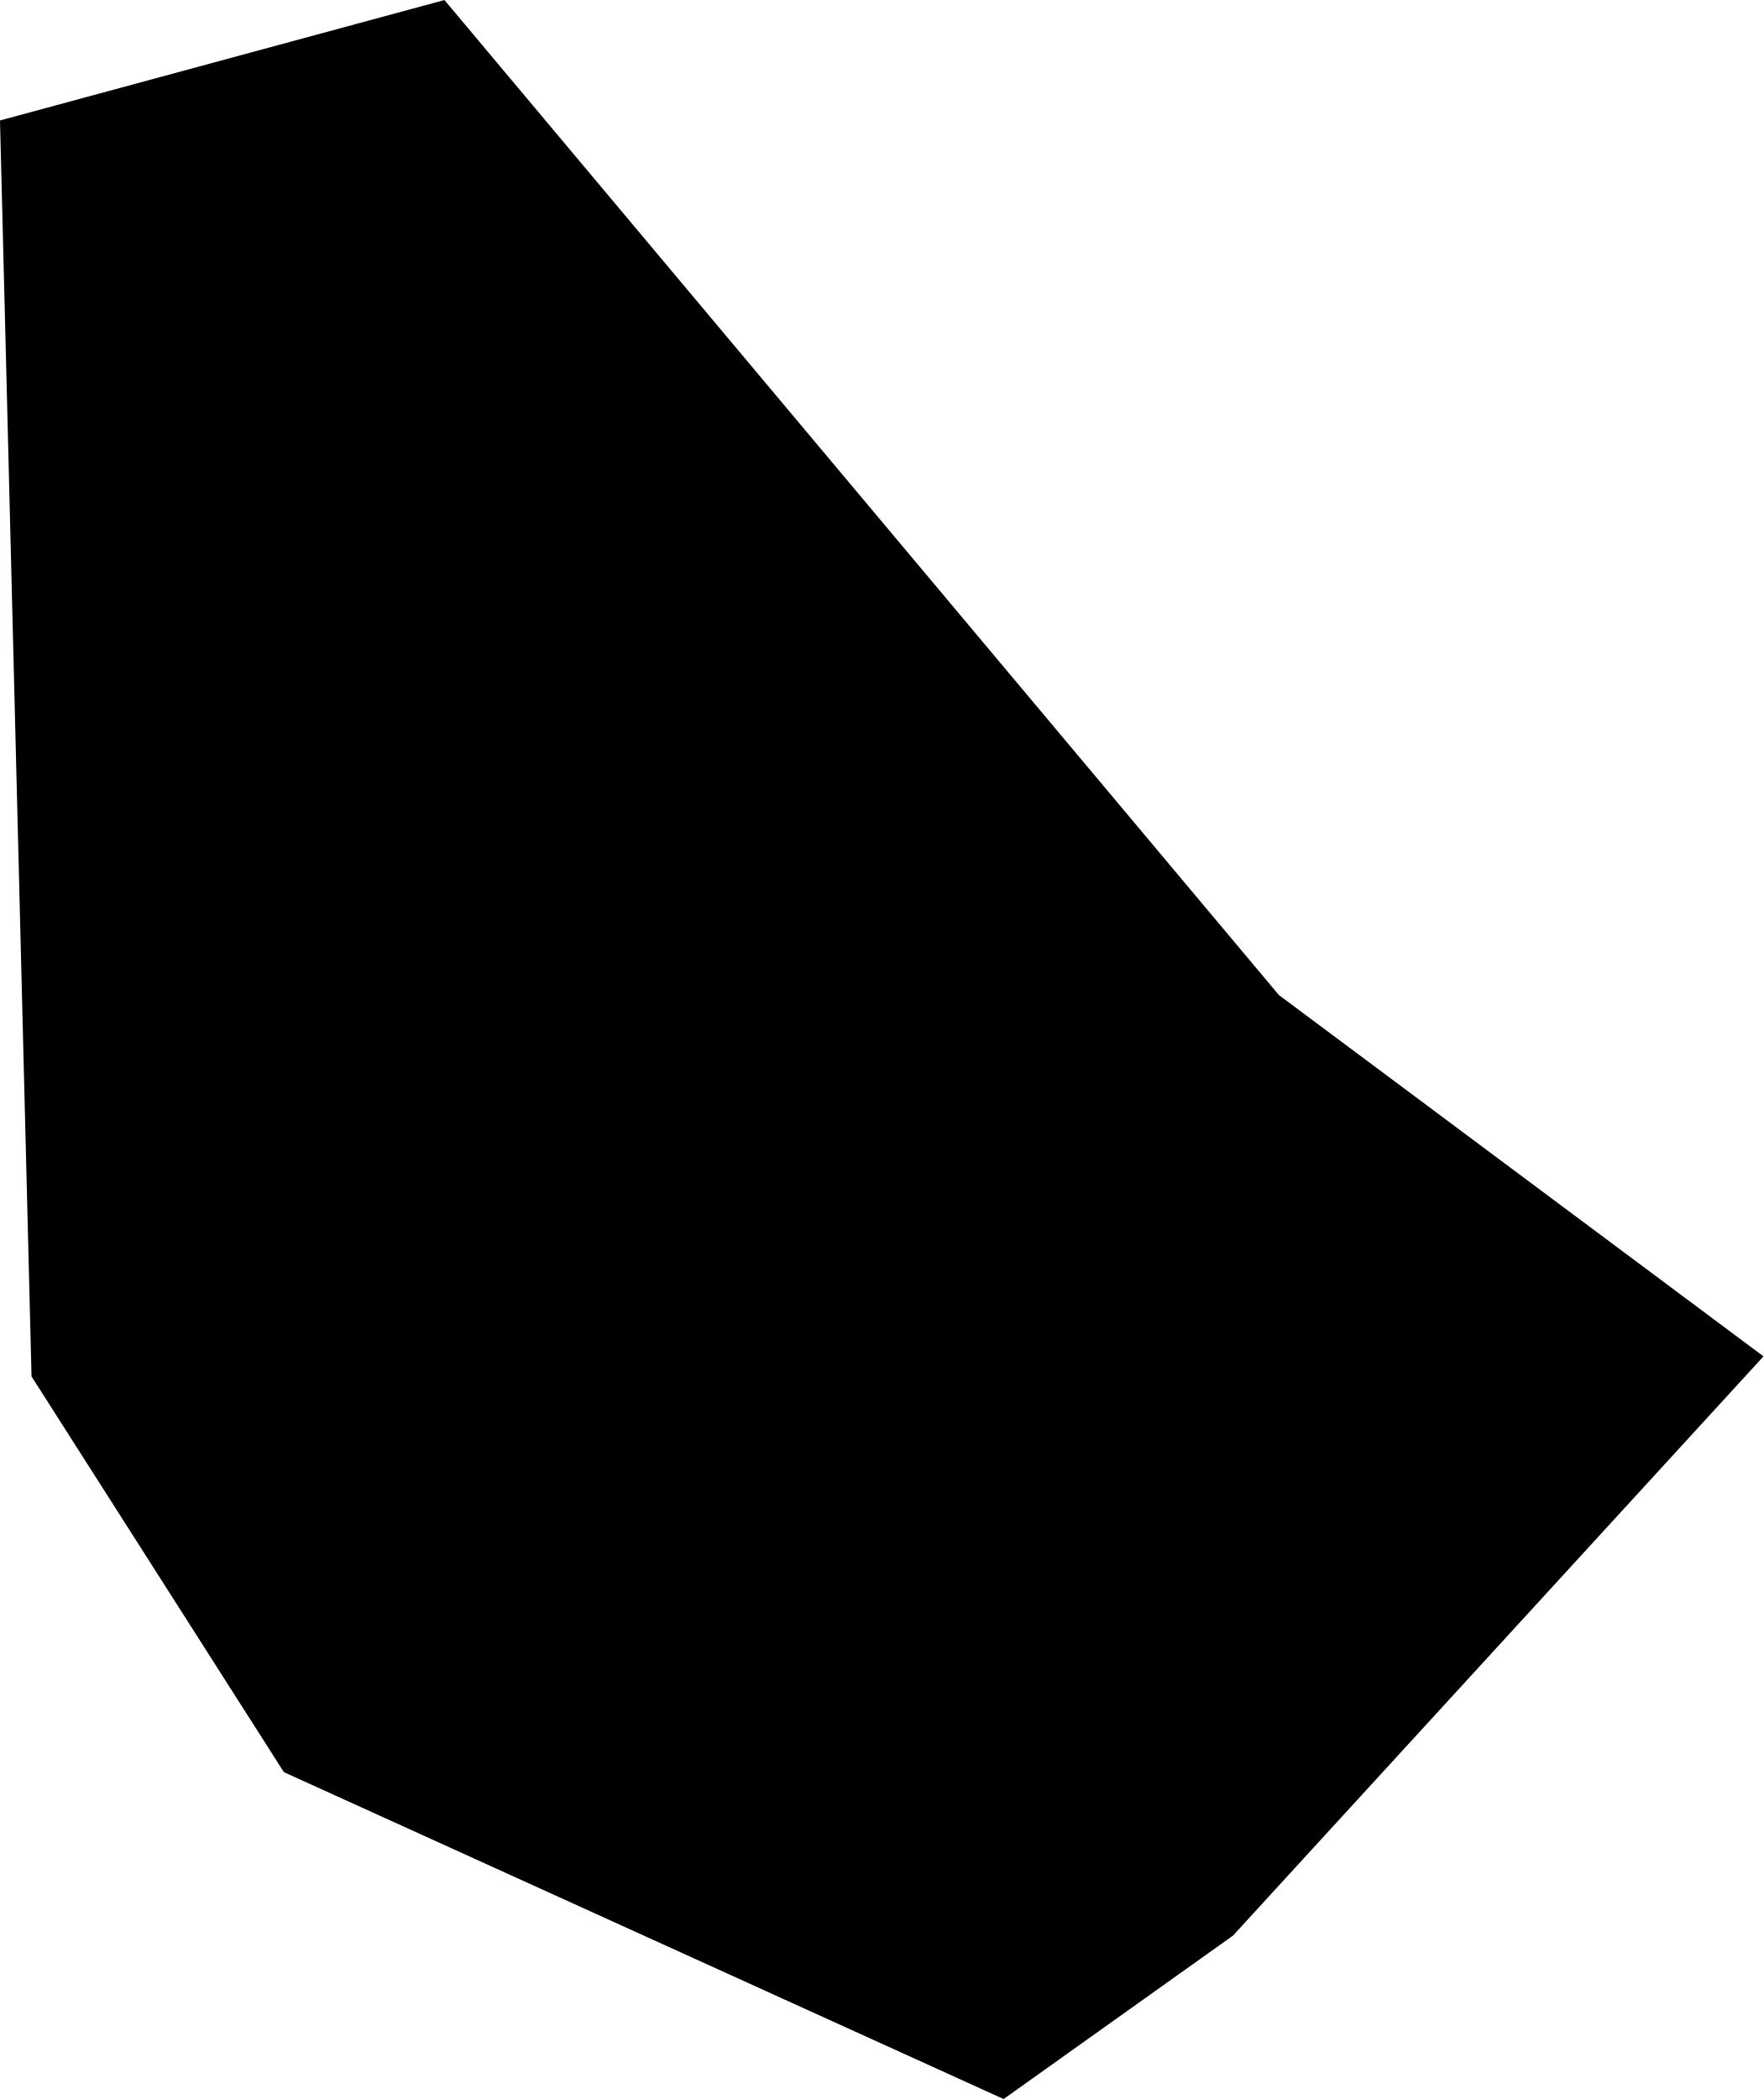
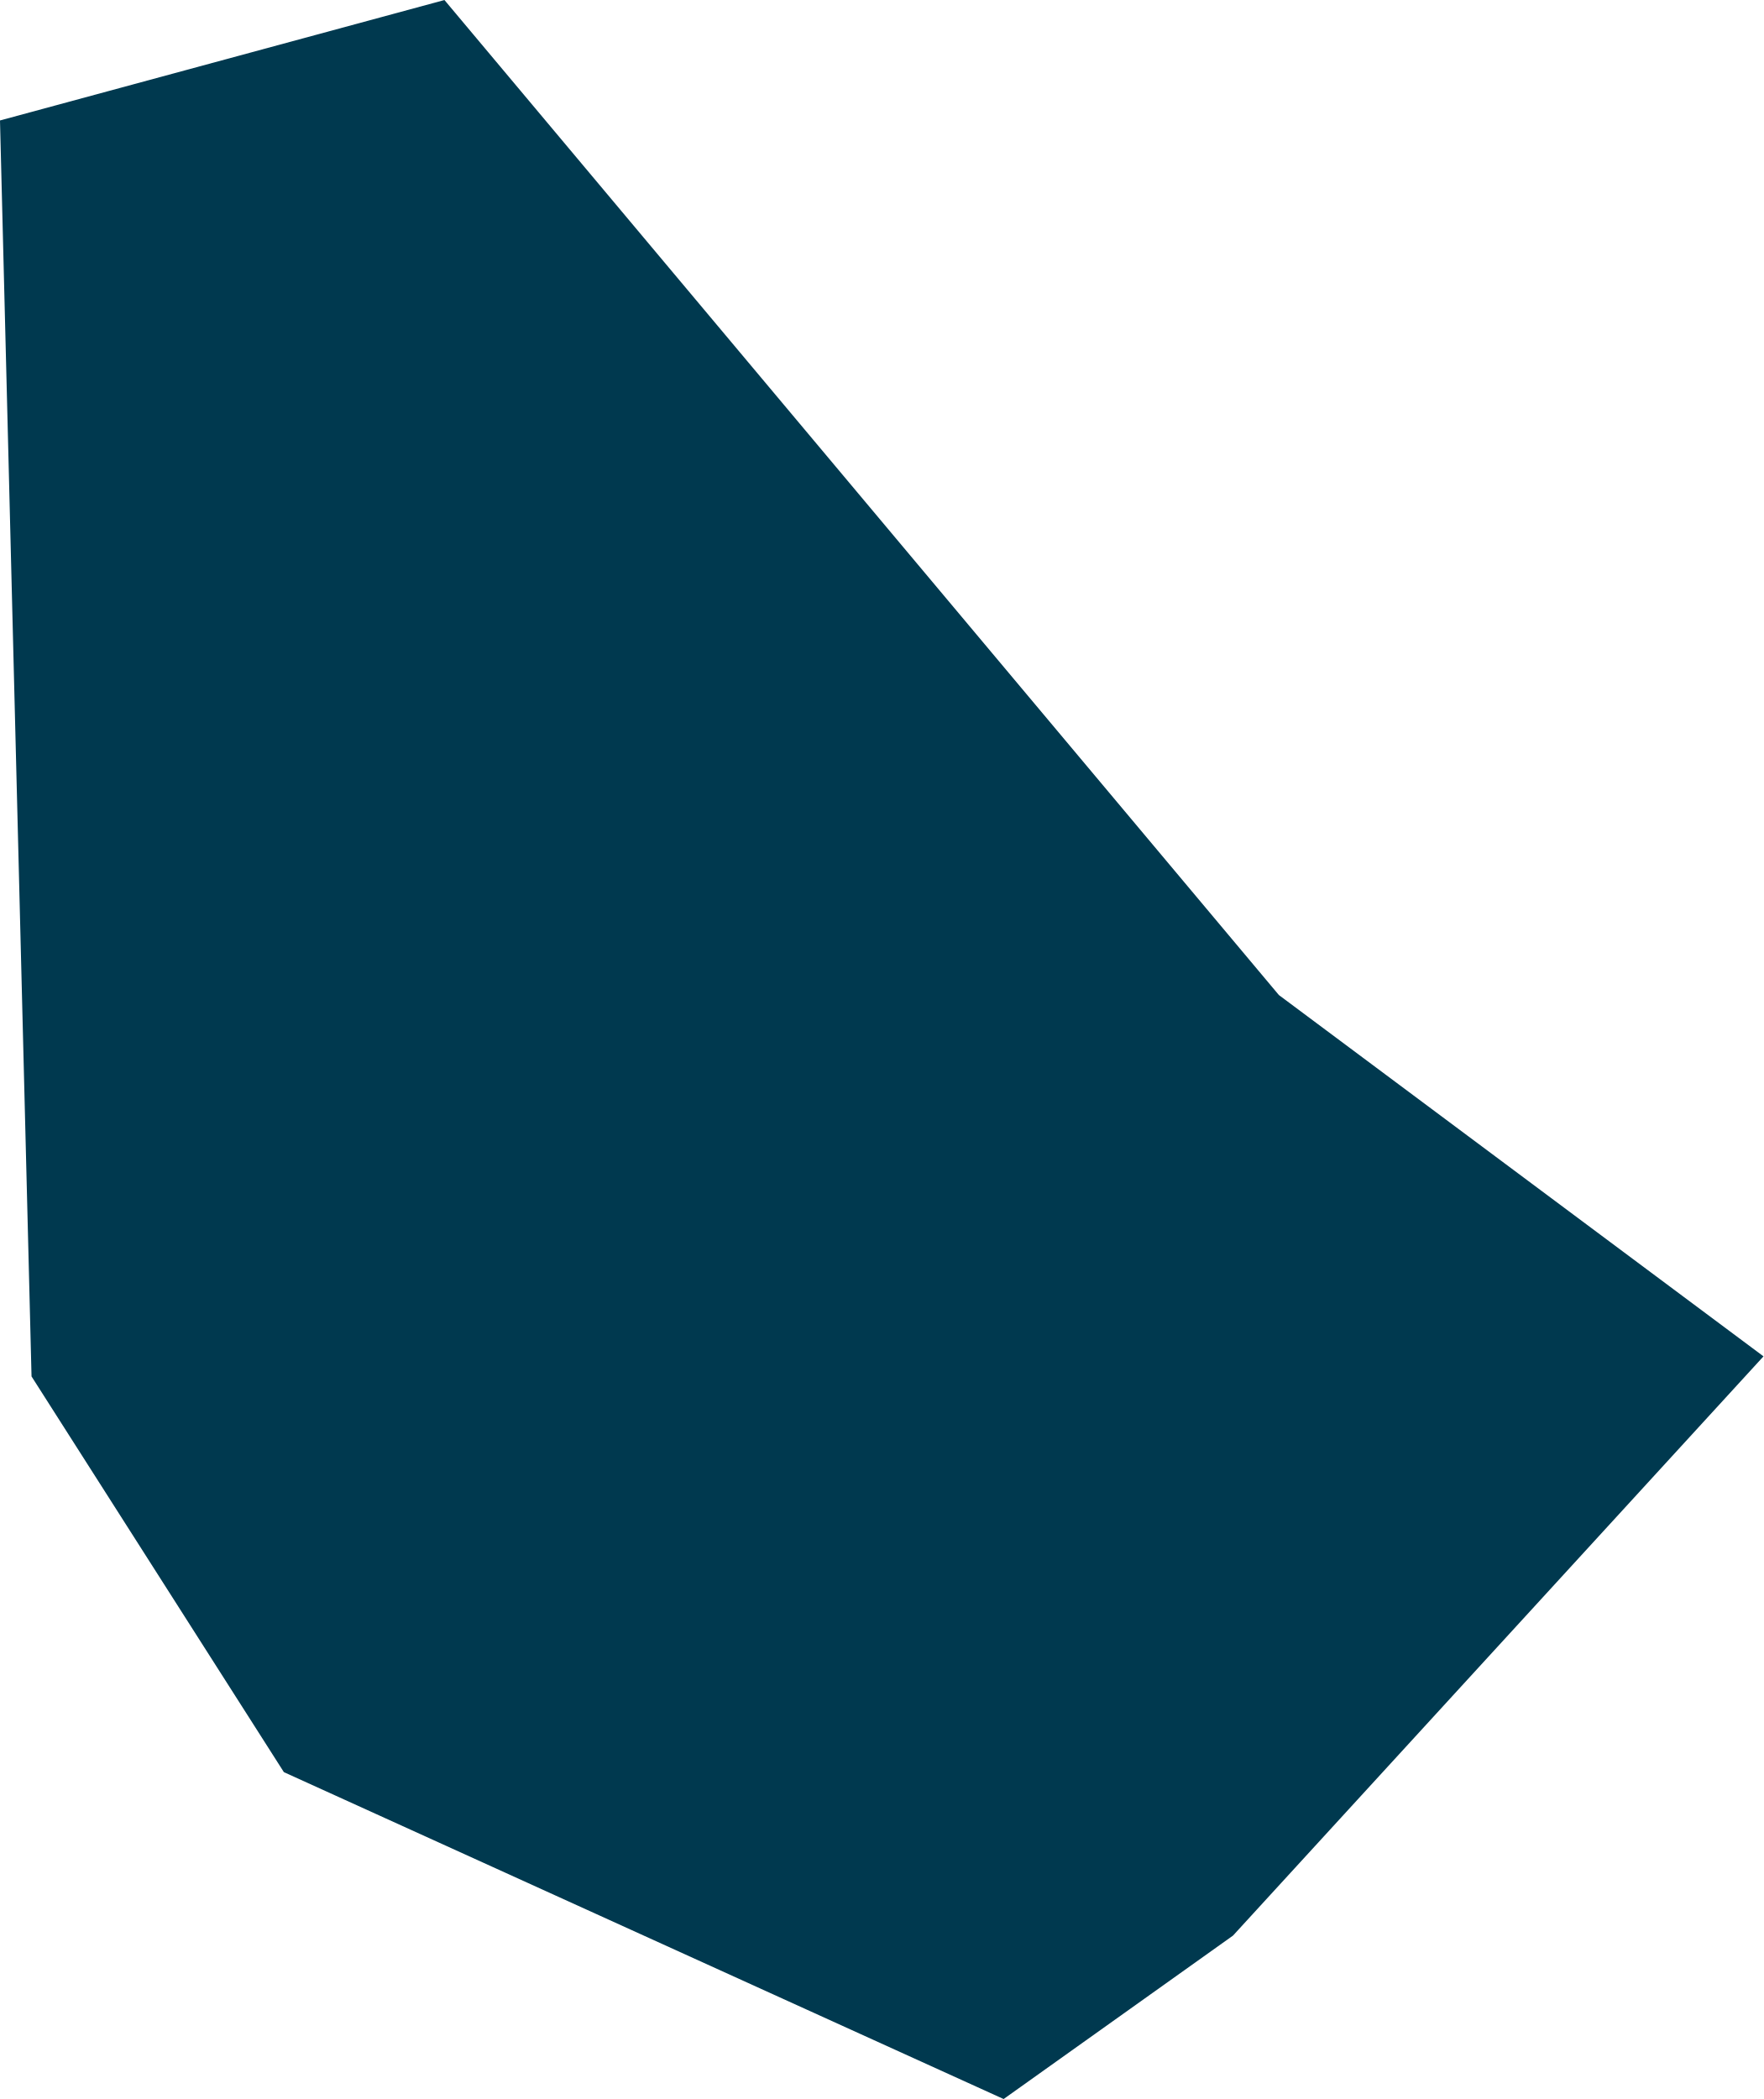
- <svg xmlns="http://www.w3.org/2000/svg" baseProfile="full" height="0.732" version="1.1" viewBox="308.302 425.201 0.615 0.732" width="0.615">
+ <svg xmlns="http://www.w3.org/2000/svg" baseProfile="full" height="0.732" version="1.1" viewBox="308.302 425.201 0.615 0.732" width="0.615" fill="#00394f">
  <defs />
  <path class="land" d="M 308.732,425.876 L 308.652,425.933 L 308.401,425.819 L 308.313,425.681 L 308.302,425.243 L 308.457,425.201 L 308.748,425.548 L 308.917,425.674 L 308.732,425.876" id="BB" title="Barbados" />
</svg>
